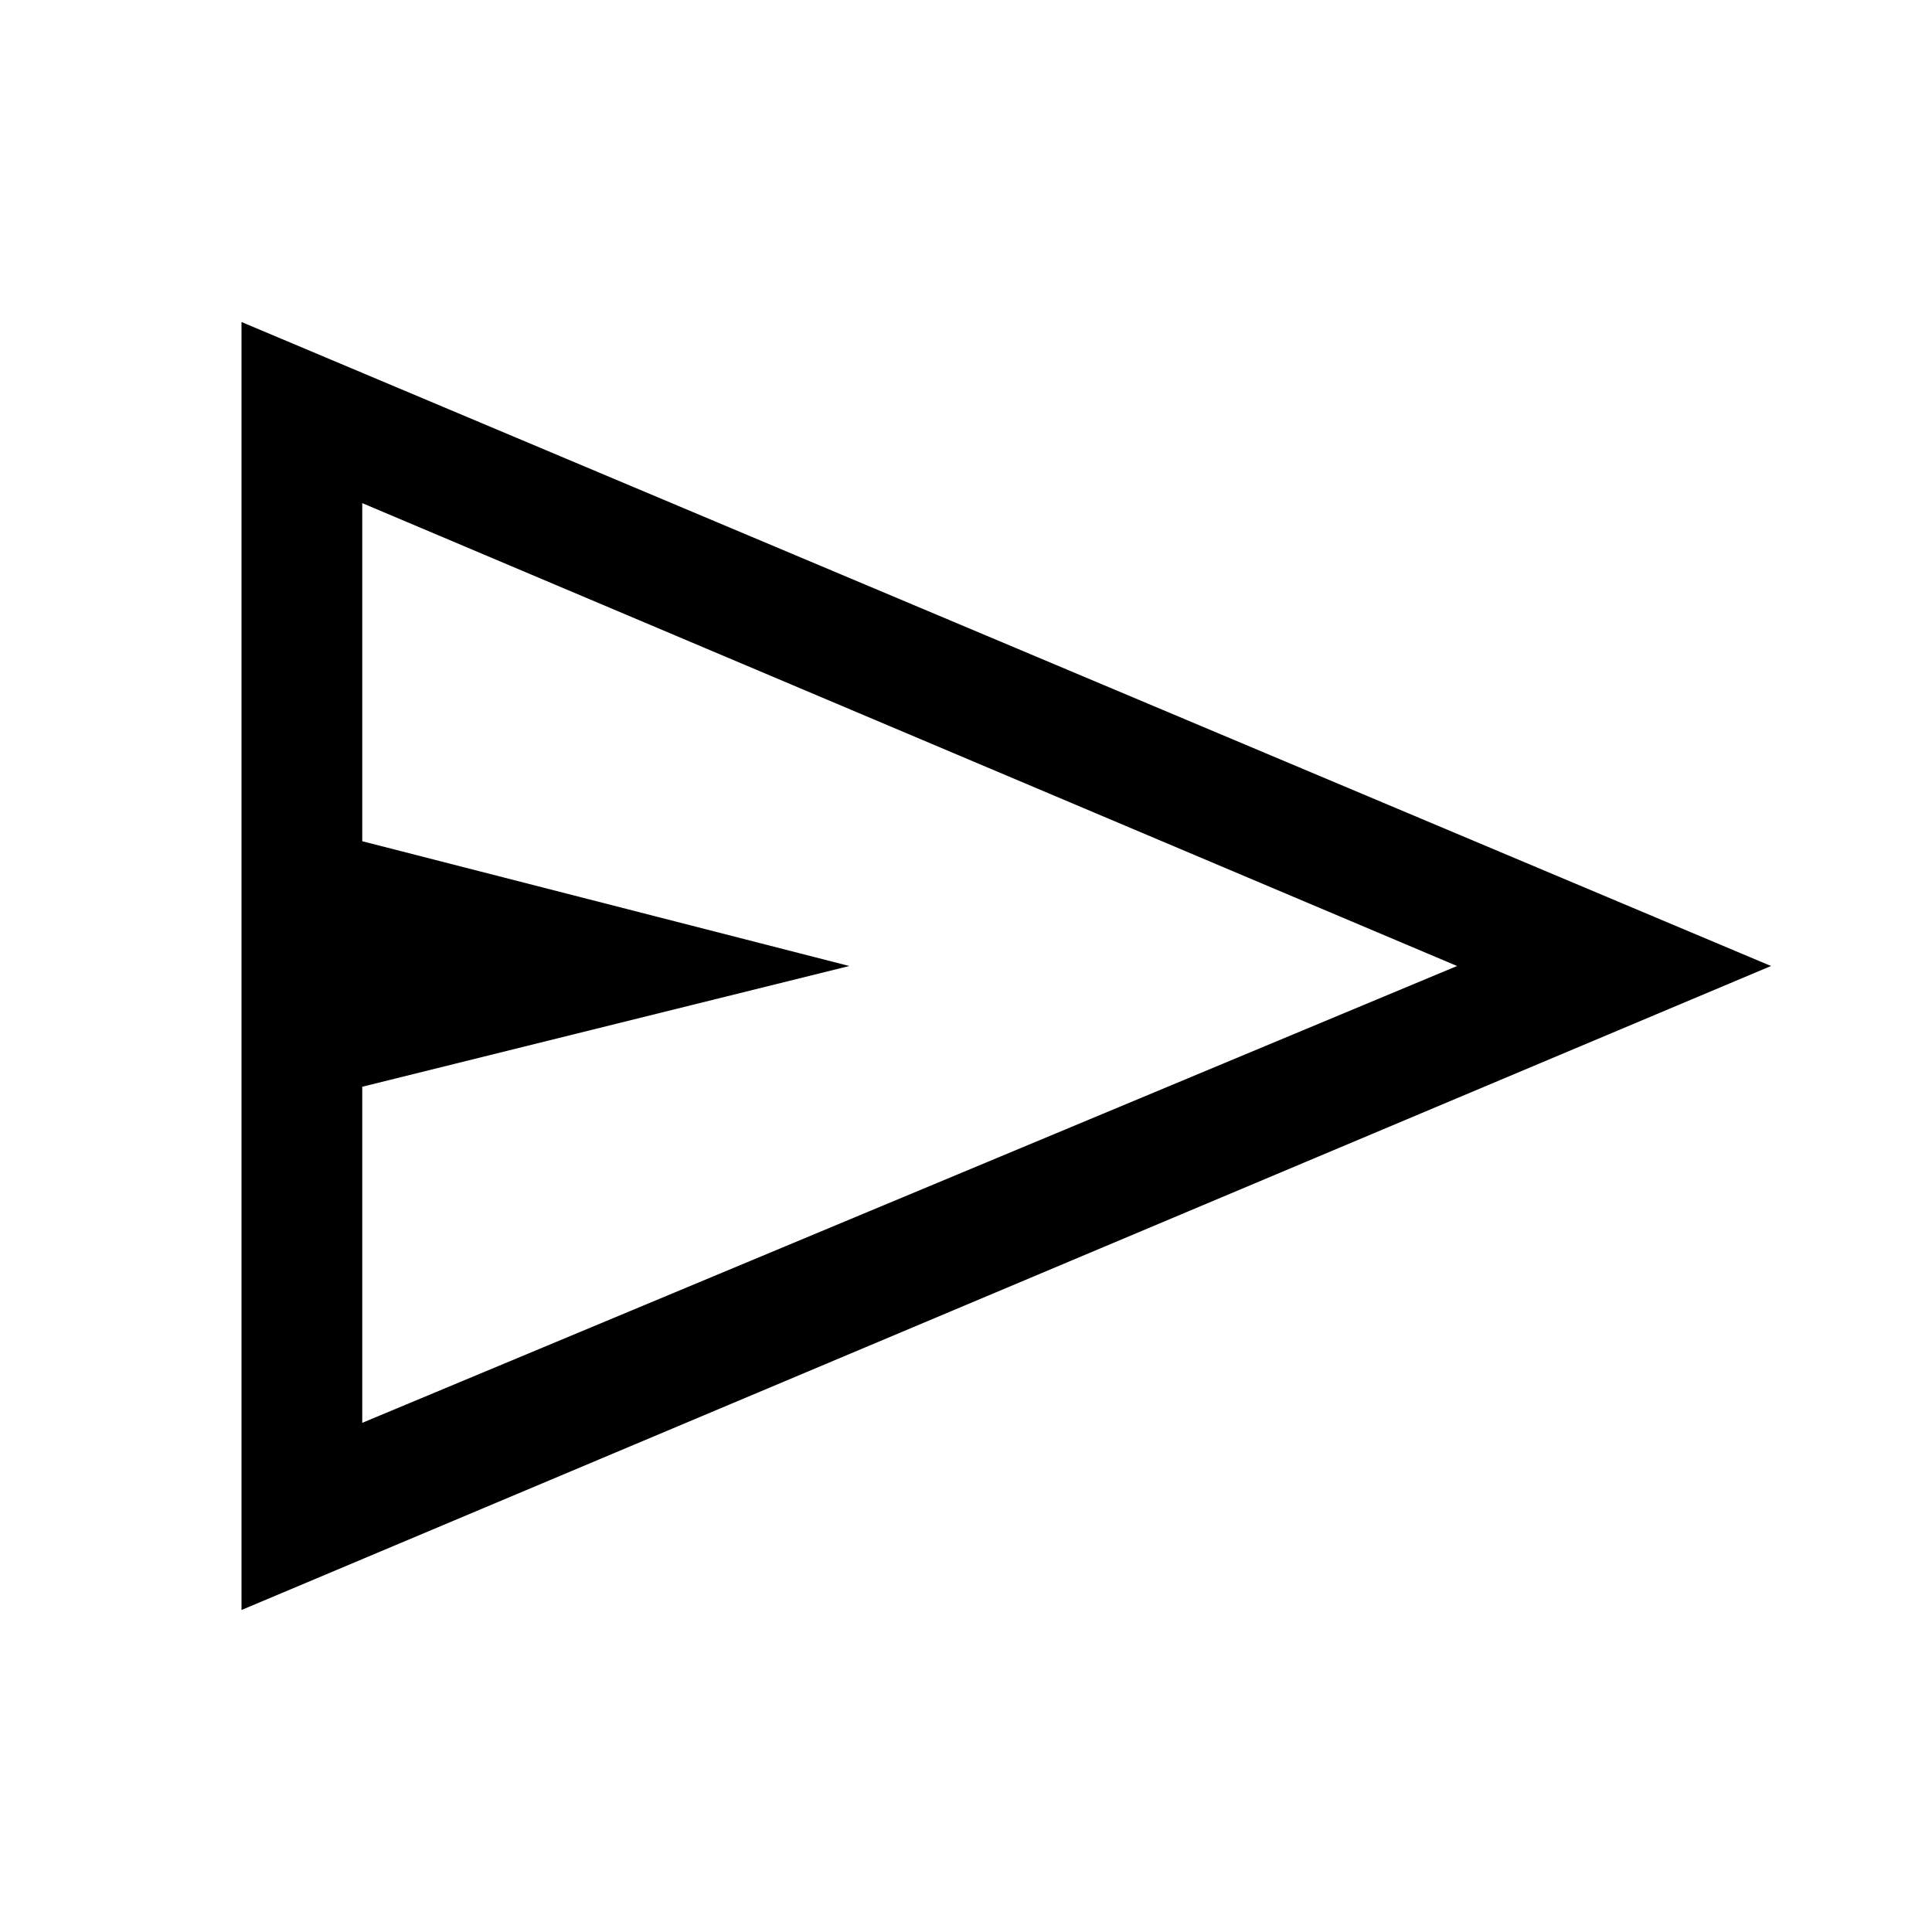
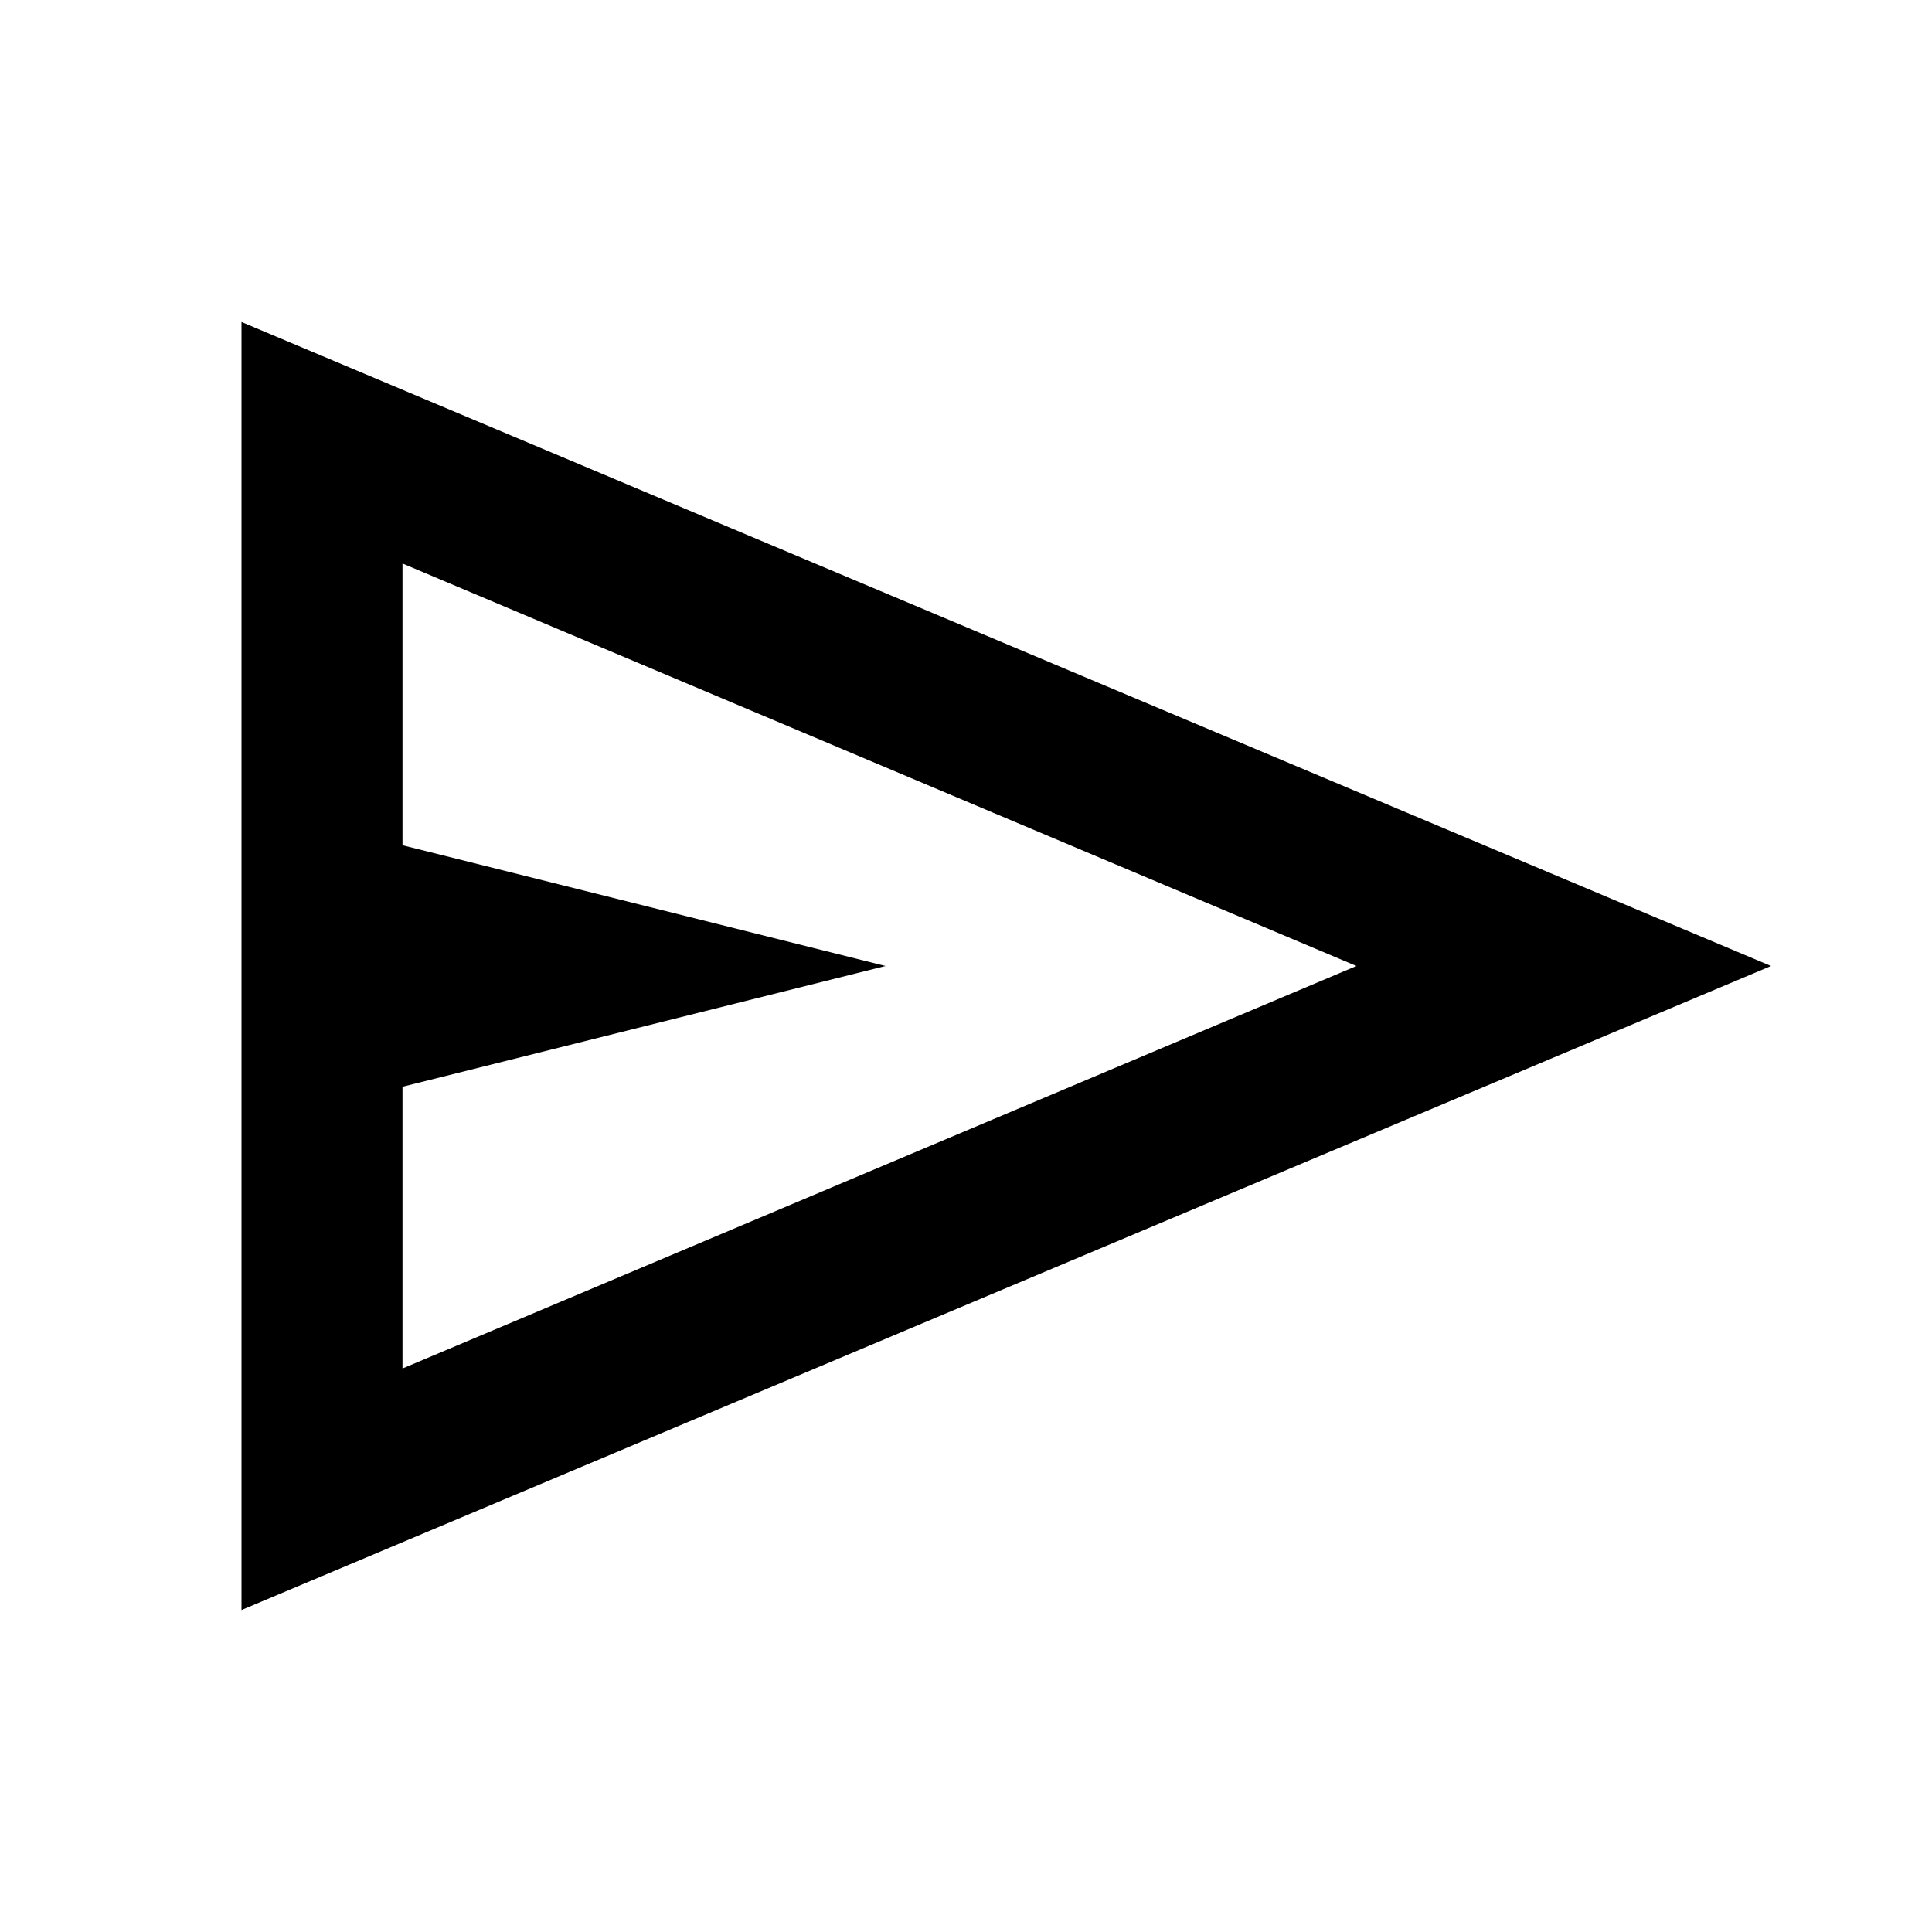
- <svg xmlns="http://www.w3.org/2000/svg" height="48" viewBox="0 -960 960 960" width="48">
-   <path d="M120-160v-640l760 320-760 320Zm60-93 544-227-544-230v168l242 62-242 60v167Zm0 0v-457 457Z" />
+ <svg xmlns="http://www.w3.org/2000/svg" height="24" viewBox="0 -960 960 960" width="24">
+   <path d="M120-160v-640l760 320-760 320Zm80-120 474-200-474-200v140l240 60-240 60v140Zm0 0v-400 400Z" />
</svg>
